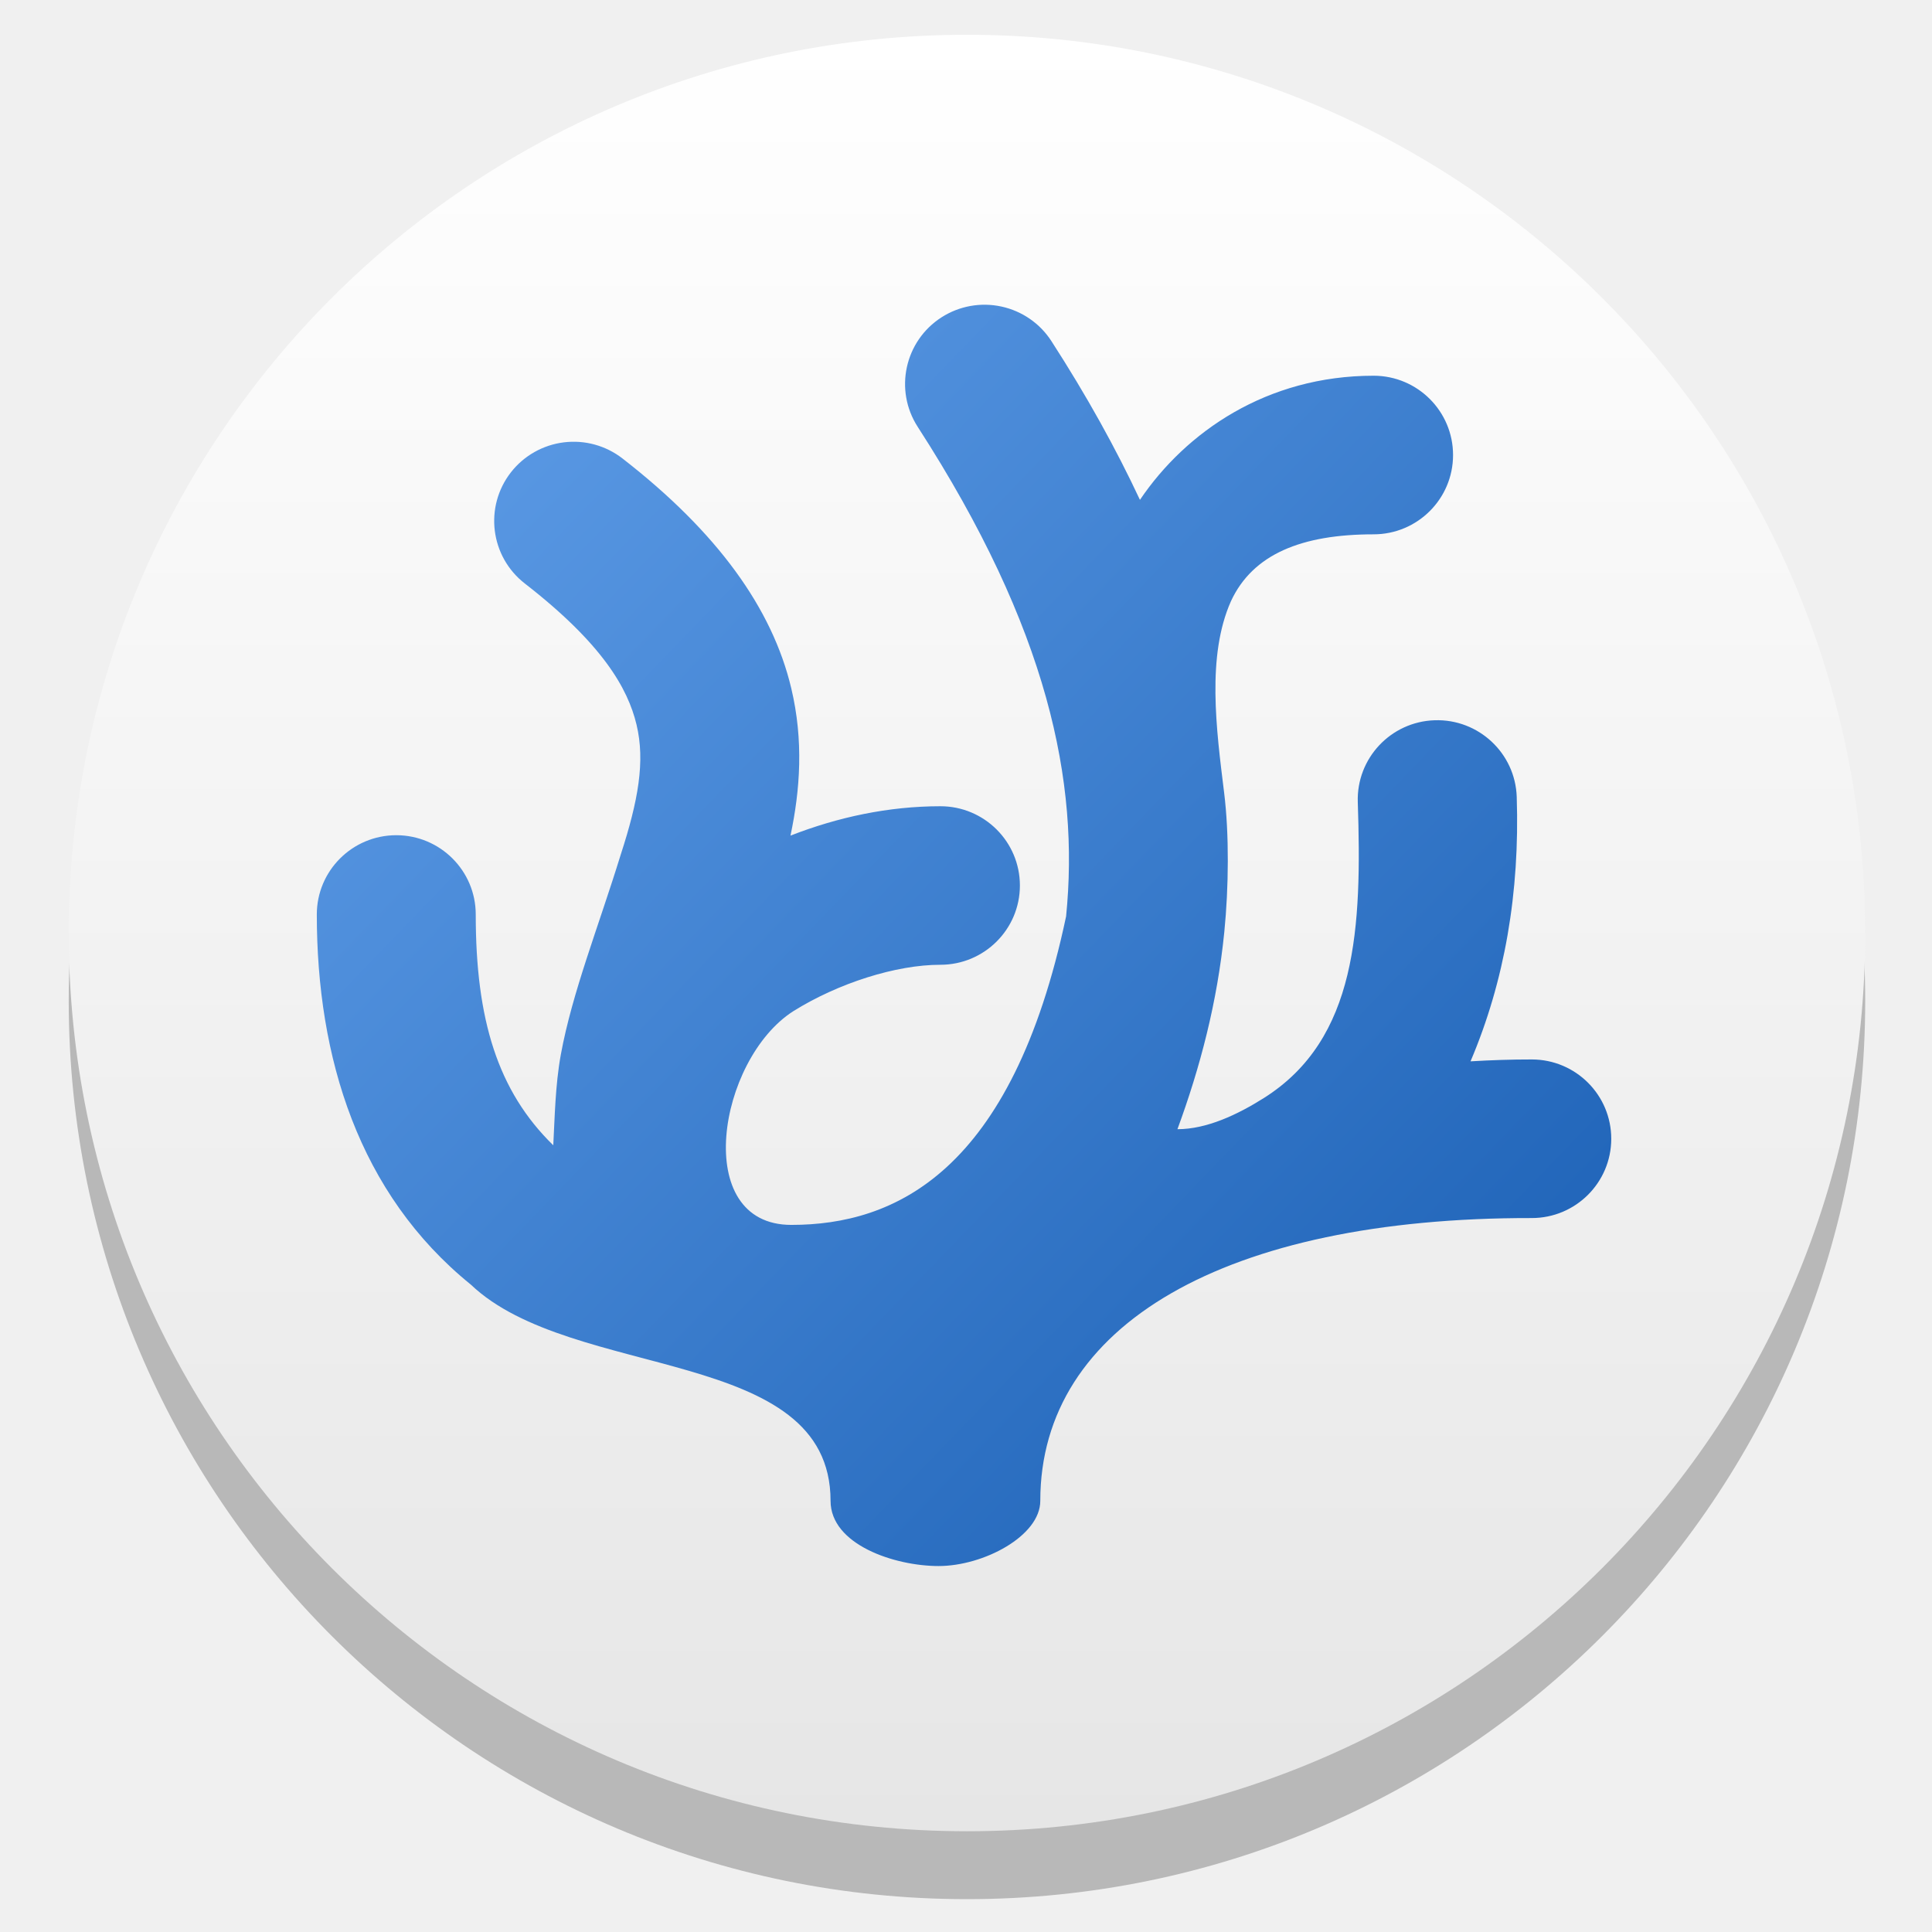
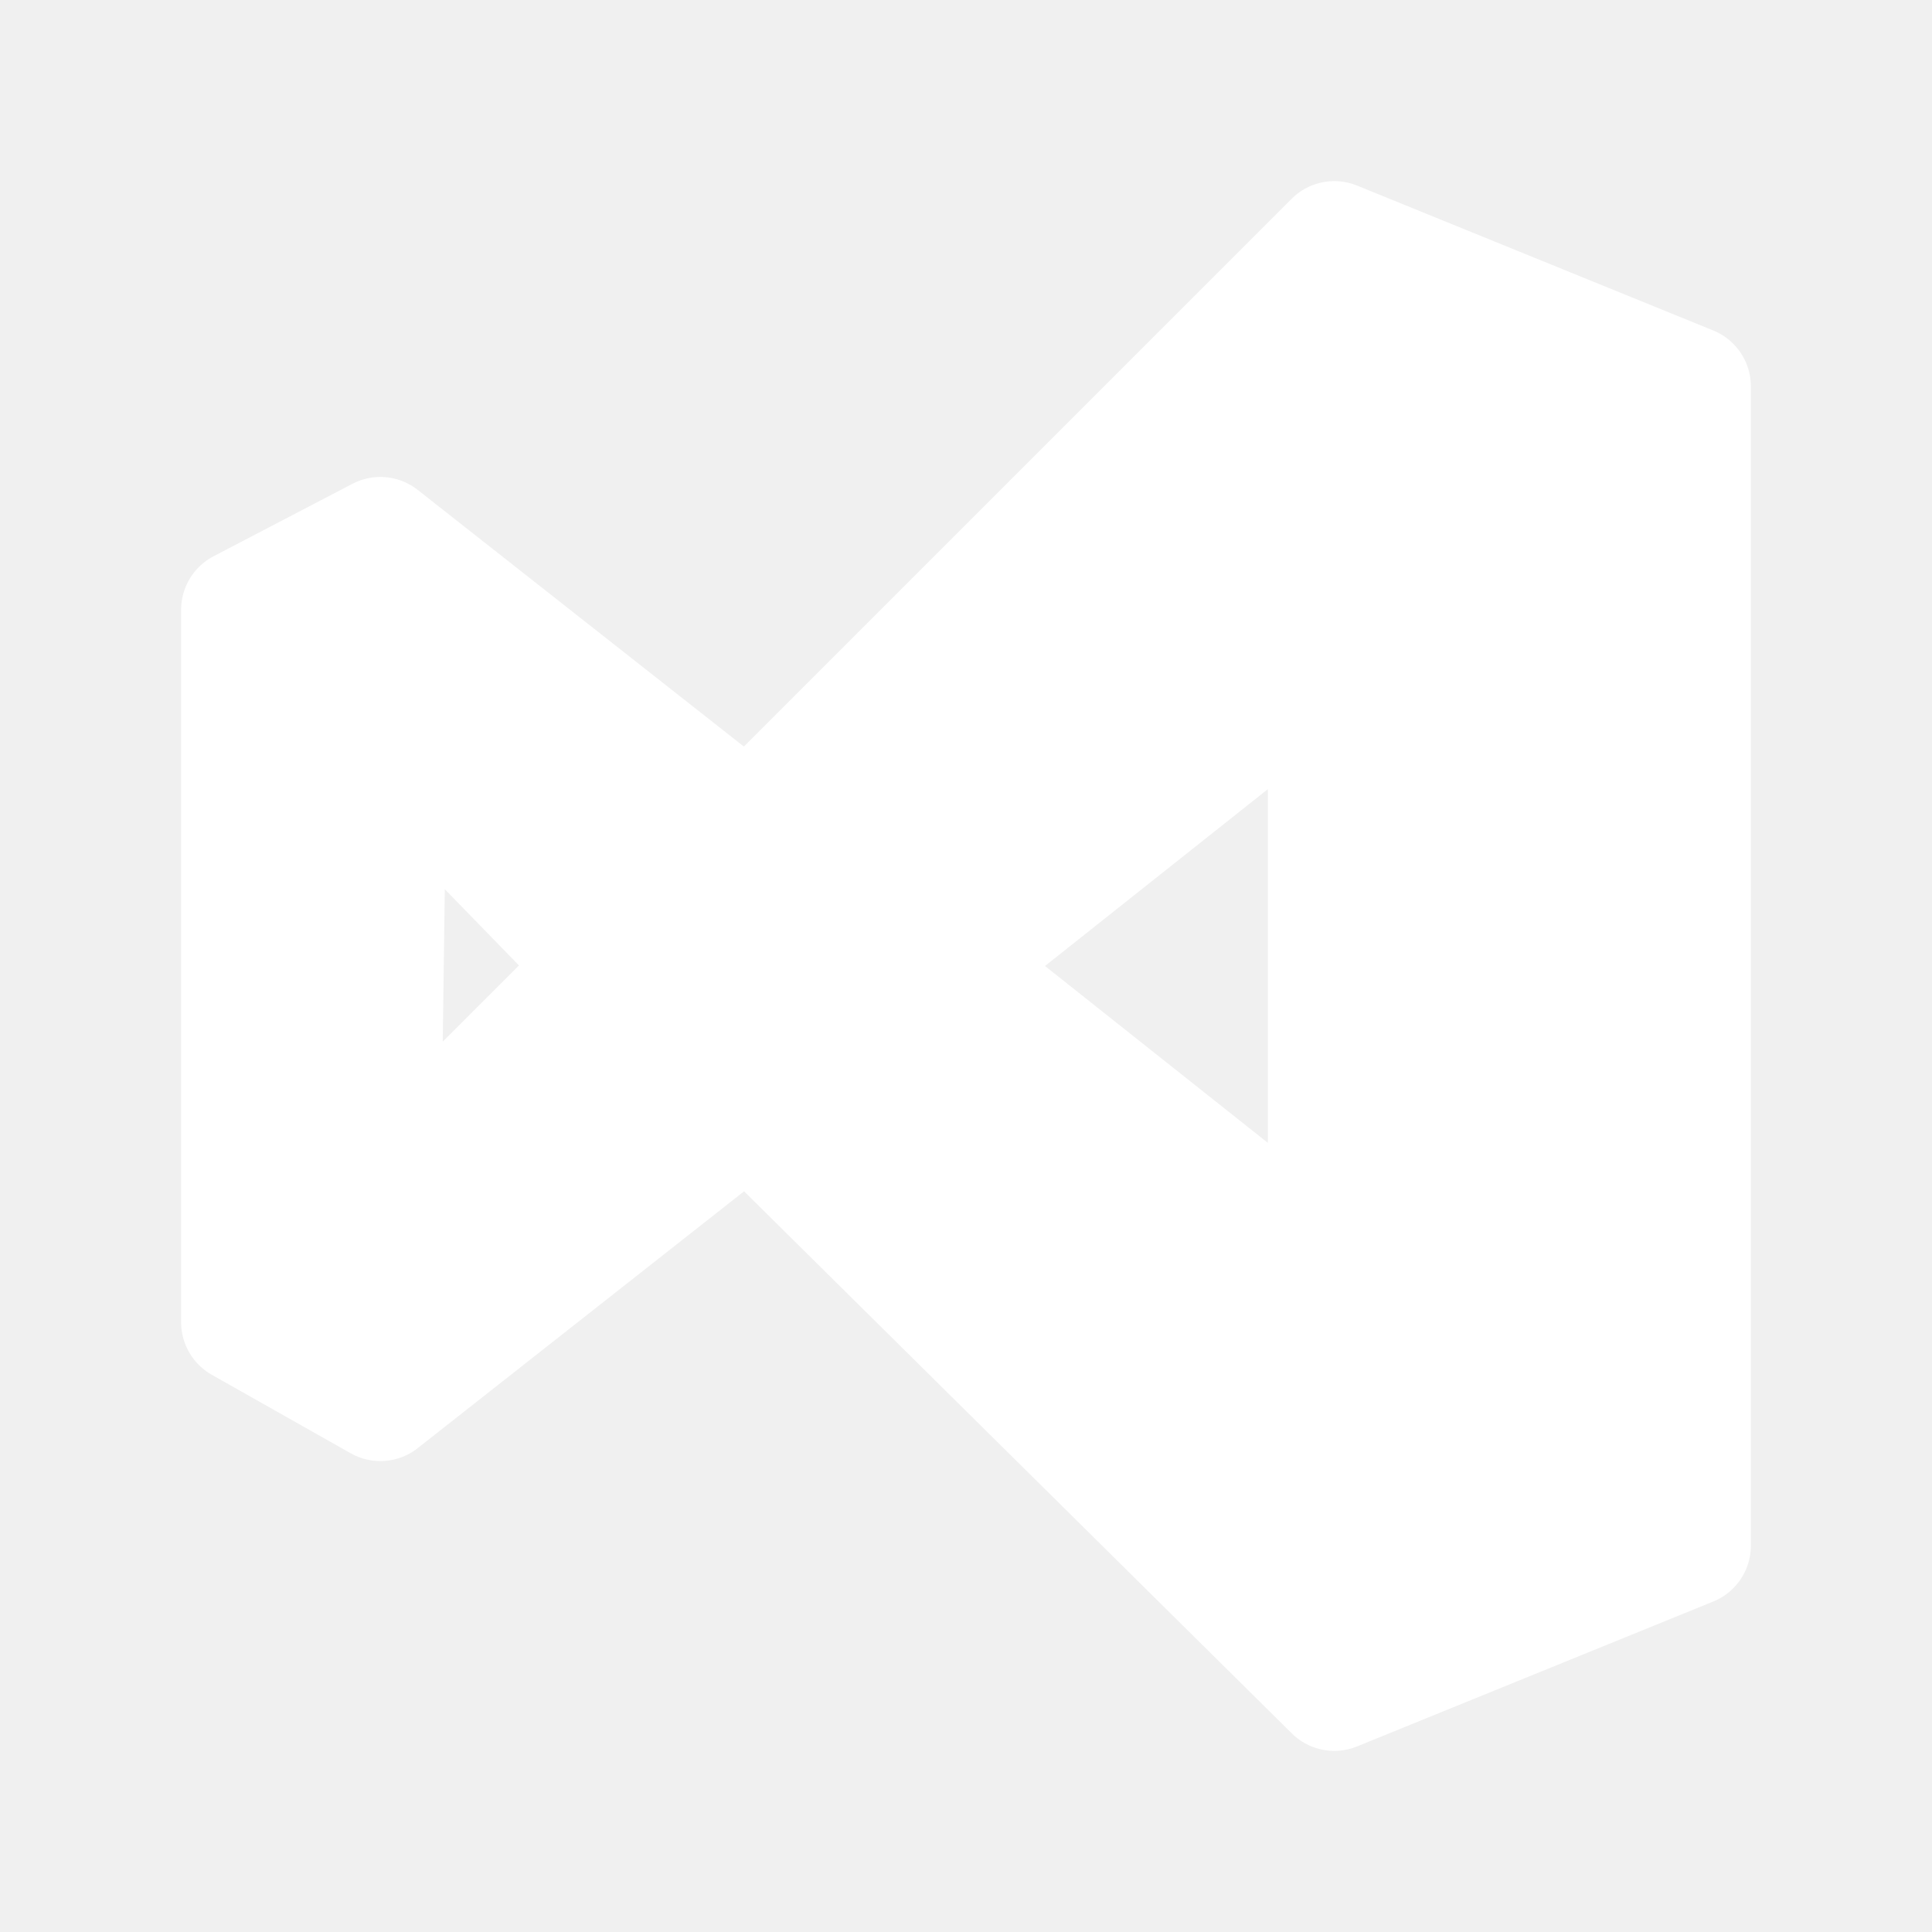
- <svg xmlns="http://www.w3.org/2000/svg" version="1.1" x="0" y="0" width="1024" height="1024" viewBox="0, 0, 100, 100">
-   <defs>
-     <linearGradient id="Gradient_1" gradientUnits="userSpaceOnUse" x1="-0.003" y1="1.302" x2="96.665" y2="94.573">
-       <stop offset="0" stop-color="#62A0EA" />
-       <stop offset="1" stop-color="#1A5FB4" />
-     </linearGradient>
-     <linearGradient id="Gradient_2" gradientUnits="userSpaceOnUse" x1="55.473" y1="106.34" x2="55.473" y2="82.148" gradientTransform="matrix(3.983, 0, 0, 3.983, -219.133, -327.2)">
-       <stop offset="0" stop-color="#E6E6E6" />
-       <stop offset="1" stop-color="#FFFFFF" />
-     </linearGradient>
-   </defs>
-   <g id="circle" transform="translate(1.8 1.8),scale(0.965)">
-     <path d="M50,3.642 L50,3.642 C76.608,3.642 98.179,25.213 98.179,51.821 L98.179,51.821 C98.179,78.43 76.608,100 50,100 L50,100 C23.392,100 1.821,78.43 1.821,51.821 L1.821,51.821 C1.821,25.213 23.392,3.642 50,3.642 z" fill="#808080" id="rect6638" opacity="0.5" />
-     <path d="M50,0 L50,0 C76.608,0 98.179,21.57 98.179,48.179 L98.179,48.179 C98.179,74.787 76.608,96.358 50,96.358 L50,96.358 C23.392,96.358 1.821,74.787 1.821,48.179 L1.821,48.179 C1.821,21.57 23.392,0 50,0 z" fill="url(#Gradient_2)" id="rect5668" />
-   </g>
-   <g id="codium" transform="translate(16.4 14.9),scale(0.67)">
-     <path d="M48.26,2.274 C45.406,4.105 44.583,7.898 46.422,10.742 C56.531,26.397 58.917,38.205 57.882,48.553 C53.698,68.369 44.603,72.389 36.655,72.389 C28.895,72.389 30.973,59.618 36.806,55.88 C40.288,53.706 44.748,52.293 48.171,52.293 C51.563,52.293 54.313,49.552 54.313,46.17 C54.313,42.787 51.563,40.046 48.171,40.046 C44.173,40.046 40.251,40.886 36.59,42.316 C37.338,38.787 37.614,34.973 36.647,30.919 C35.179,24.763 30.953,18.883 23.615,13.183 C22.33,12.183 20.7,11.734 19.083,11.934 C17.466,12.134 15.995,12.966 14.994,14.248 C12.912,16.918 13.394,20.766 16.072,22.843 C22.05,27.486 24.024,30.923 24.699,33.752 C25.374,36.581 24.831,39.616 23.475,43.786 C21.742,49.406 19.73,54.423 18.848,59.234 C18.414,61.602 18.377,64.179 18.265,66.238 C13.96,62.042 12.275,56.502 12.275,48.407 C12.274,45.025 9.524,42.283 6.133,42.284 C2.744,42.287 -0.002,45.027 -0.003,48.407 C-0.003,59.463 3.23,69.983 11.895,77.001 C19.739,84.474 39.686,81.712 39.686,93.709 C39.686,97.095 44.642,98.743 48.033,98.743 C51.511,98.743 55.888,96.418 55.888,93.709 C55.888,80.097 70.233,71.824 93.848,71.86 C97.24,71.865 99.992,69.126 99.997,65.744 C100.003,62.361 97.259,59.614 93.867,59.608 C92.252,59.606 90.678,59.661 89.126,59.753 C91.766,53.544 92.937,46.708 92.695,39.324 C92.583,35.943 89.745,33.293 86.356,33.403 C82.963,33.513 80.305,36.346 80.416,39.729 C80.736,49.397 80.374,58.03 73.171,62.581 C71.123,63.874 68.742,64.996 66.484,64.996 C68.237,60.228 69.561,55.195 70.103,49.77 C70.449,46.308 70.486,42.195 70.091,39 C69.478,34.05 68.738,28.436 70.617,24.207 C72.305,20.565 76.087,19.04 81.64,19.04 C85.029,19.037 87.775,16.296 87.776,12.917 C87.778,9.534 85.031,6.79 81.64,6.787 C73.388,6.787 67.133,11.13 63.587,16.377 C61.733,12.417 59.475,8.336 56.747,4.112 C55.866,2.747 54.478,1.788 52.887,1.443 C52.099,1.272 51.285,1.257 50.491,1.399 C49.697,1.542 48.939,1.839 48.26,2.274 z" fill="url(#Gradient_1)" id="path6008" />
-   </g>
+ <svg xmlns="http://www.w3.org/2000/svg" fill="#ffffff" width="800px" height="800px" viewBox="0 0 32 32" id="Camada_1" version="1.1" xml:space="preserve">
+   <path d="M28,25.6l-5.9,2.4l-9.7-9.6l-6.1,4.8L4,21.9V10.1l2.3-1.2l6.1,4.8L22.1,4L28,6.4V25.6z M15.7,16l6.3,5l0,0V11L15.7,16  L15.7,16z M6.3,19.7L6.3,19.7L10,16l-3.6-3.7l0,0L6.3,19.7L6.3,19.7z" stroke="#ffffff" stroke-width="2" stroke-linejoin="round" stroke-linecap="round" />
</svg>
